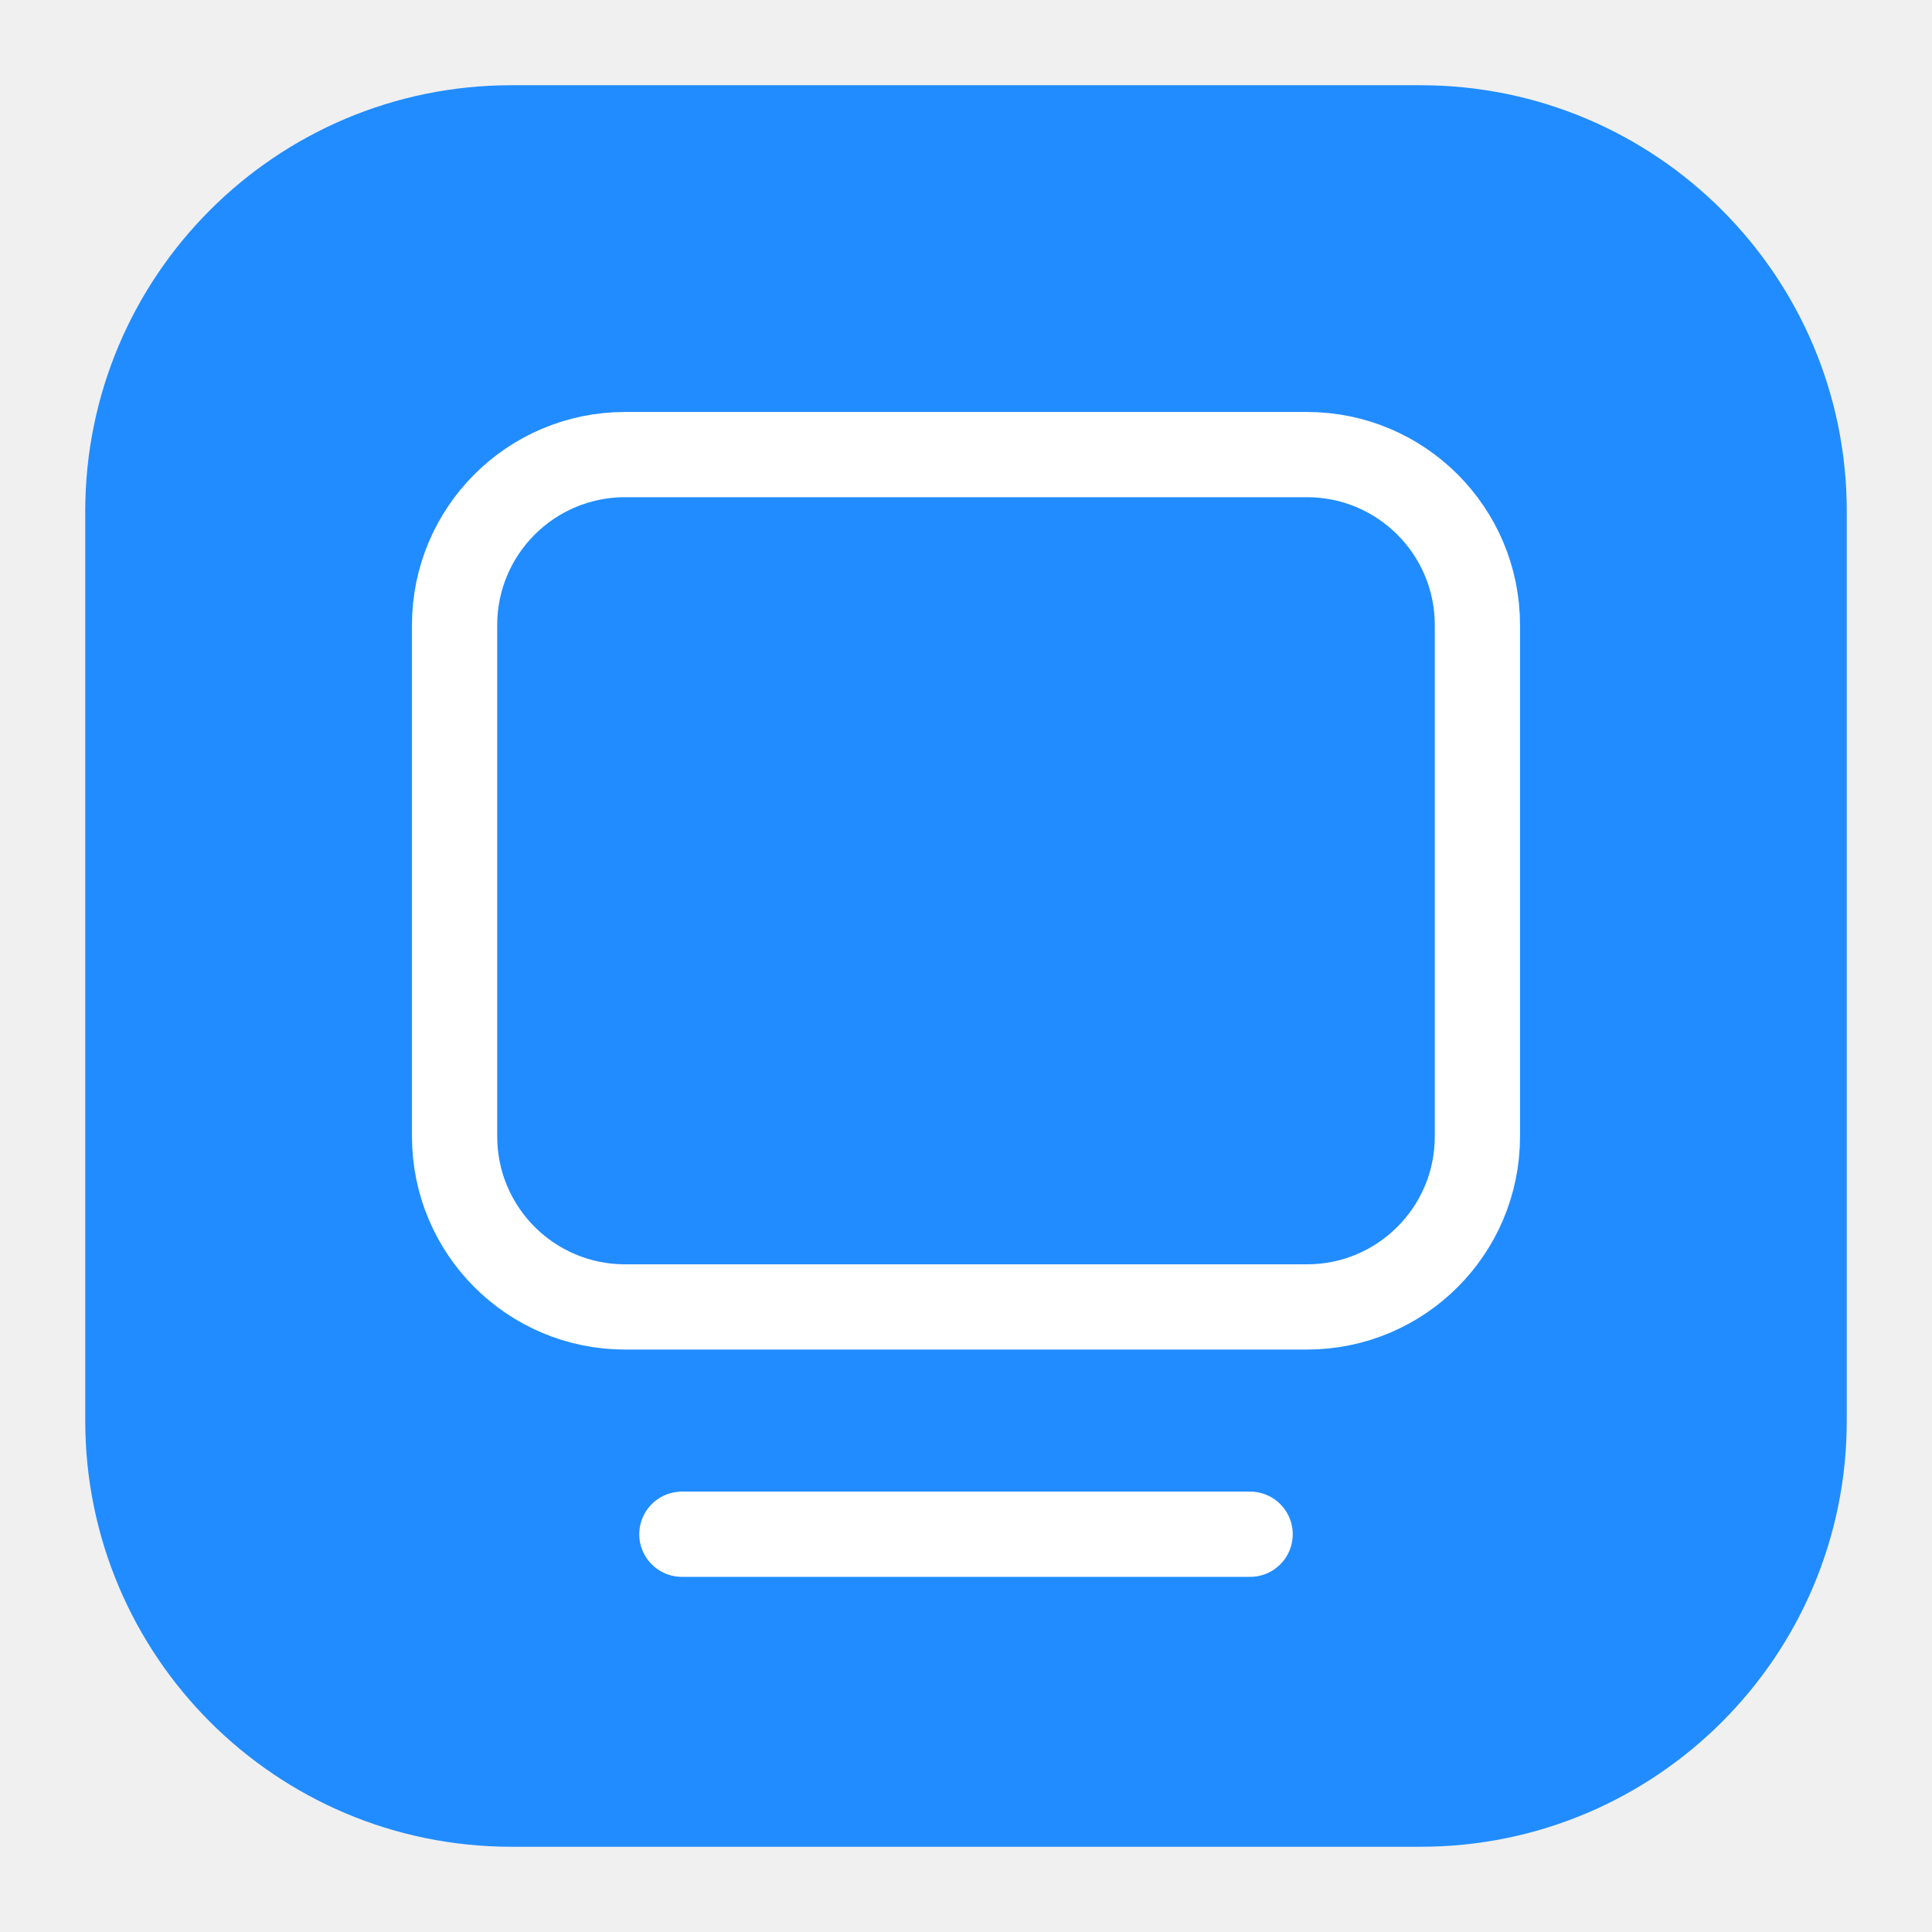
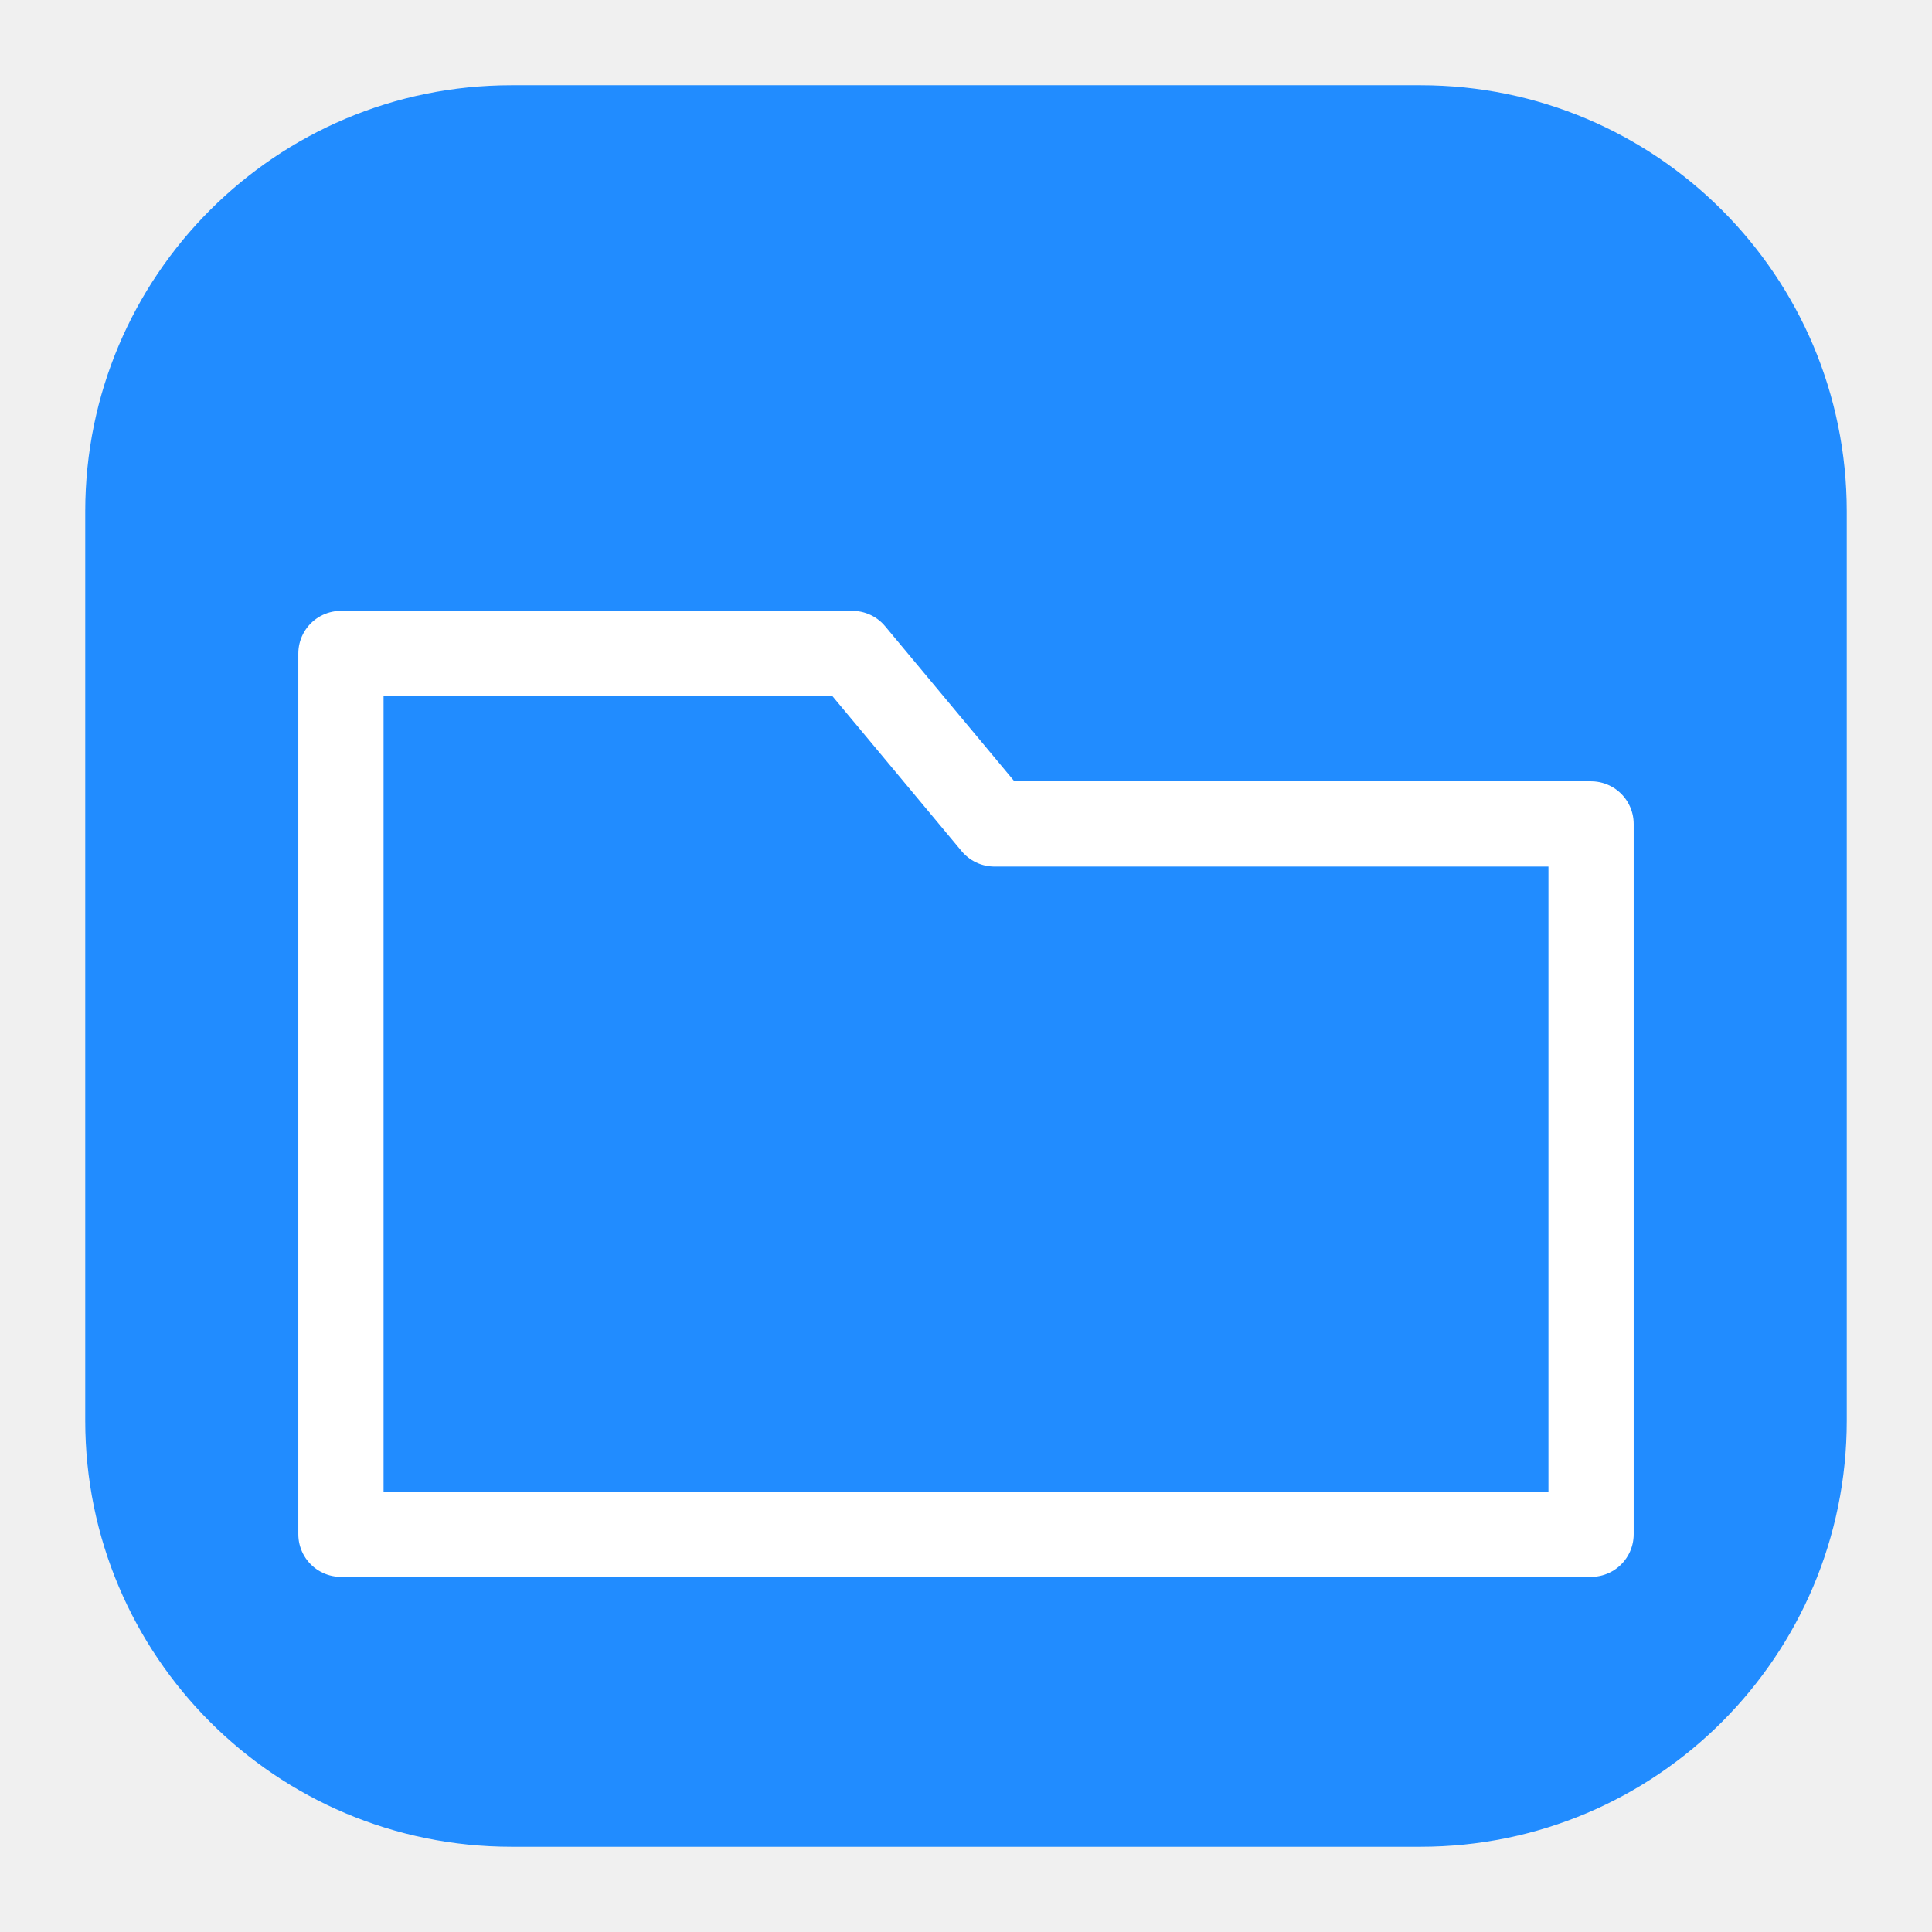
<svg xmlns="http://www.w3.org/2000/svg" width="68" height="68" viewBox="0 0 68 68">
  <rect x="3" y="3" width="62" height="62" rx="15" fill="#218cff" />
-   <rect x="16" y="16" width="36" height="30" rx="6" fill="none" stroke="#fff" stroke-width="3" />
-   <path d="M24 54h20" stroke="#fff" stroke-width="3" stroke-linecap="round" />
+   <path d="M12 23h18l5 6h21v25H12Z" fill="none" stroke="#fff" stroke-width="3" stroke-linecap="round" stroke-linejoin="round" />
</svg>
